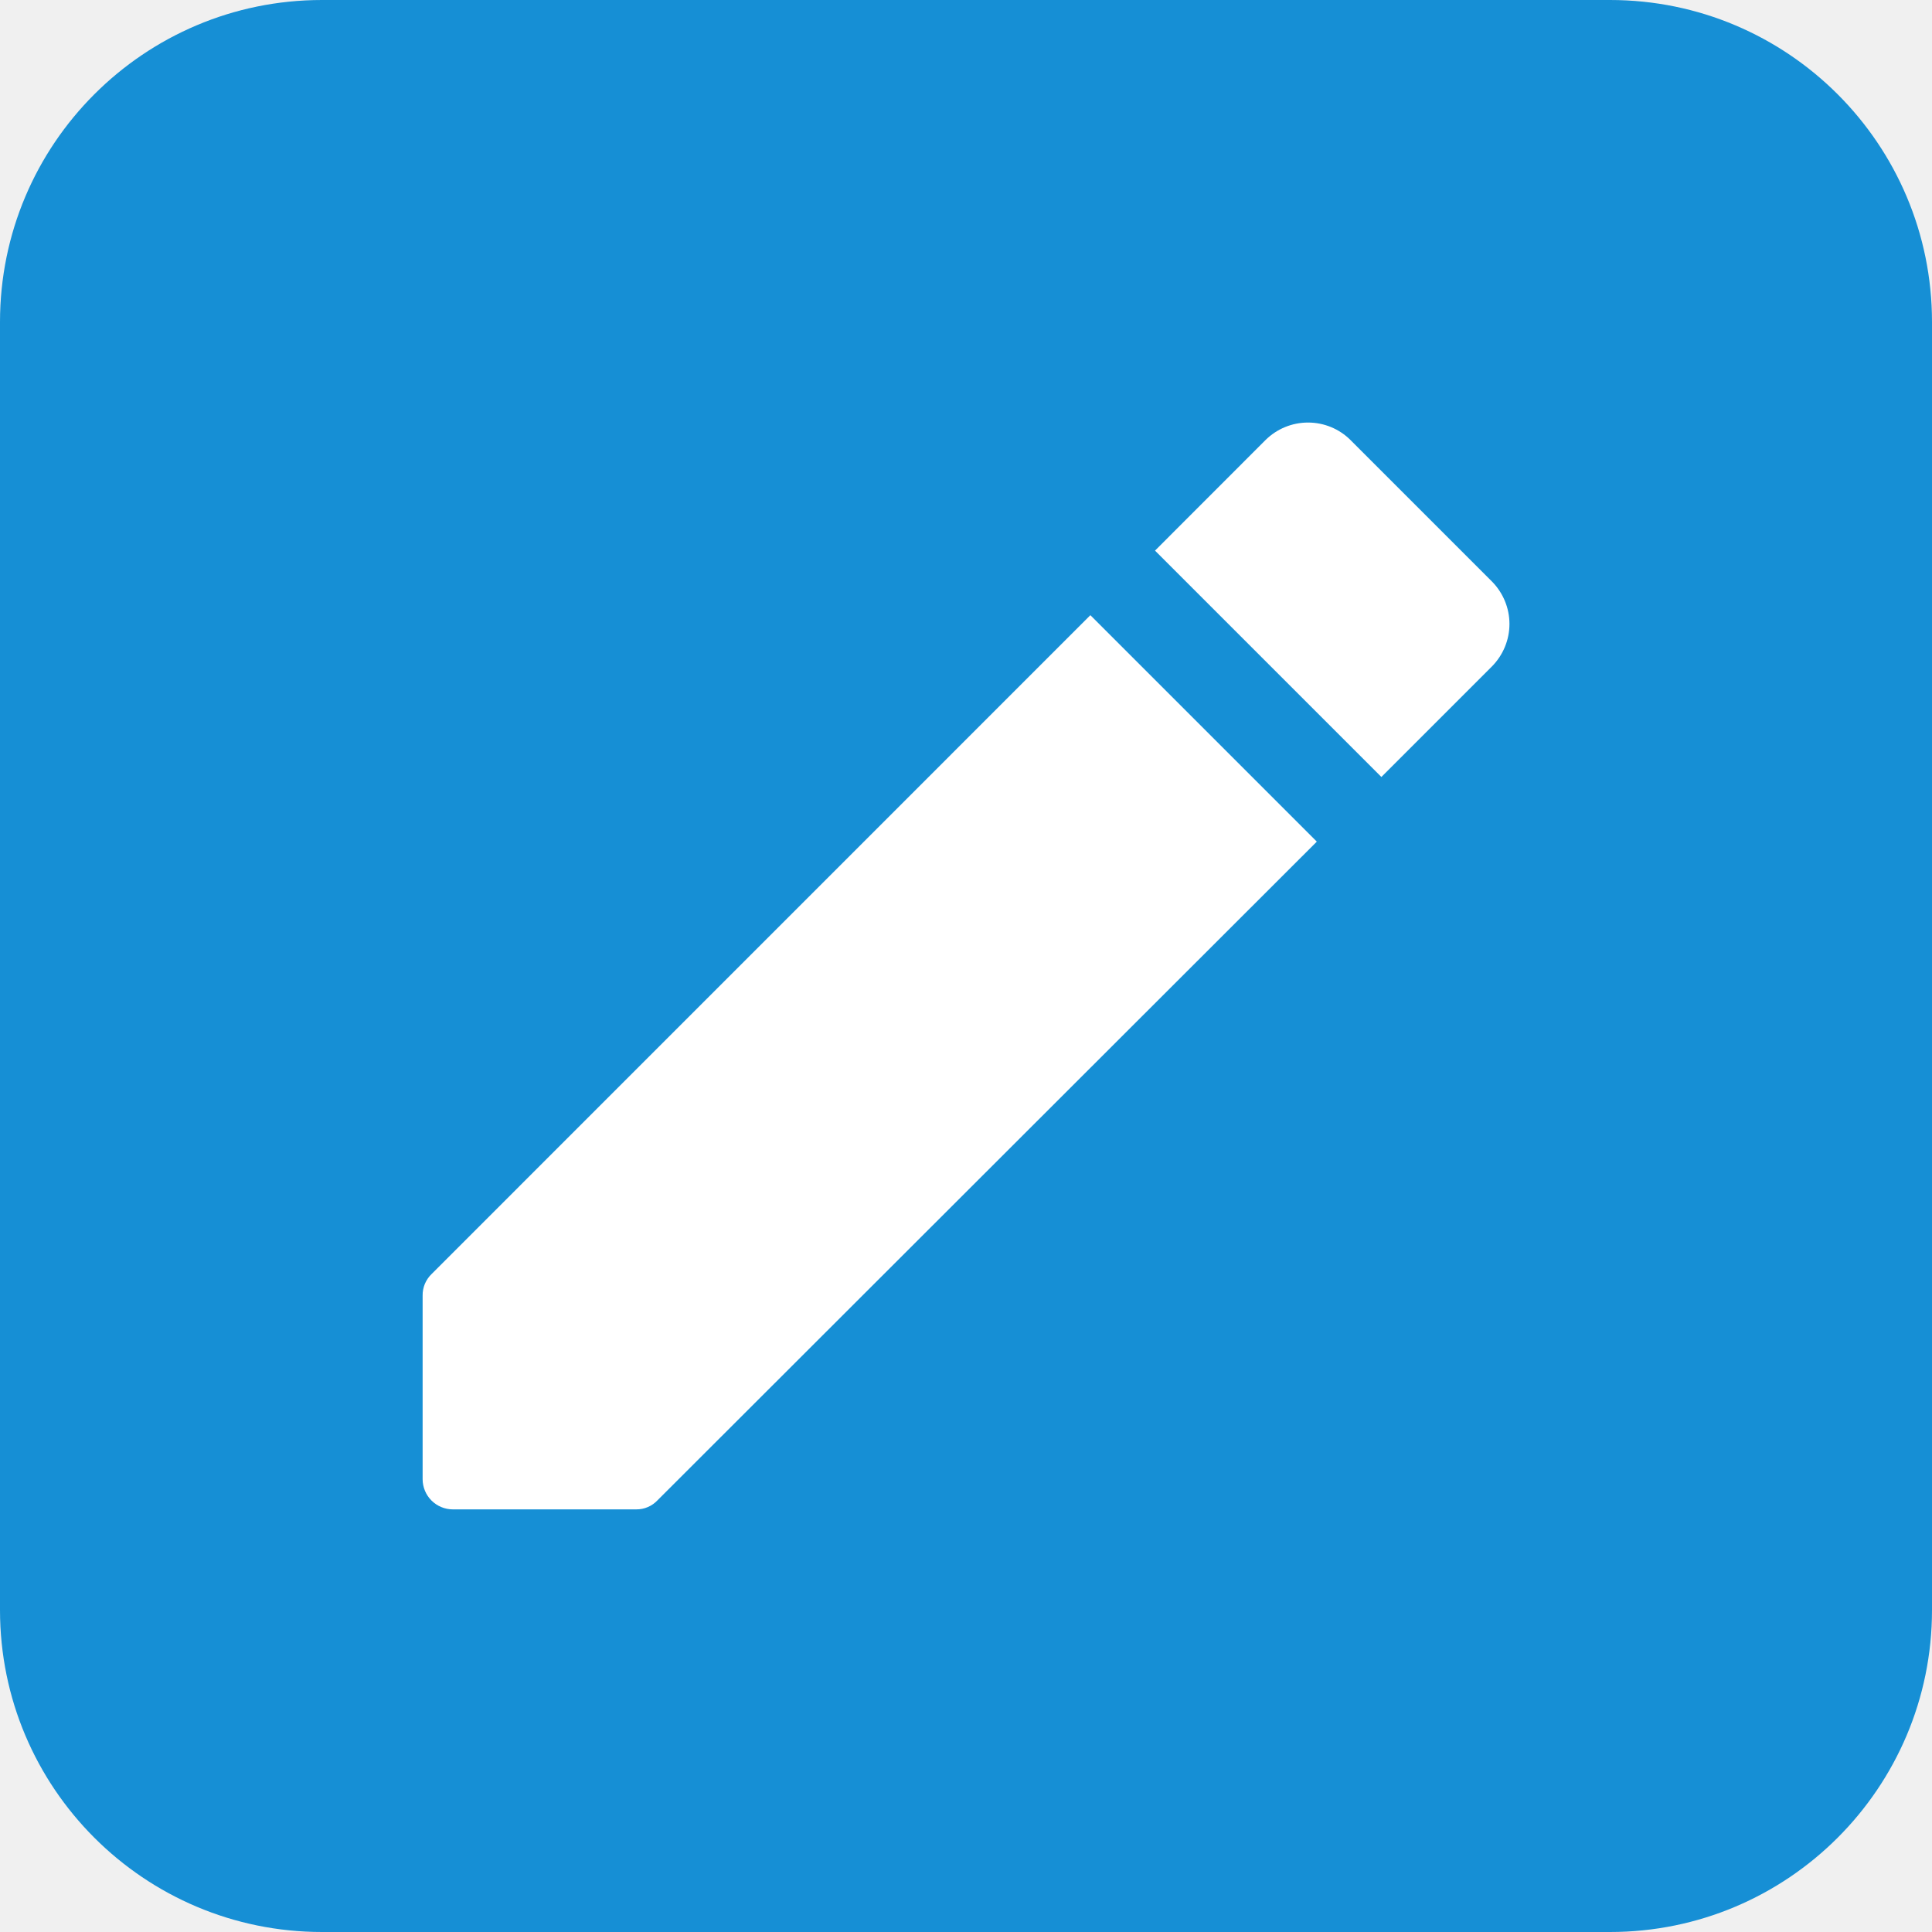
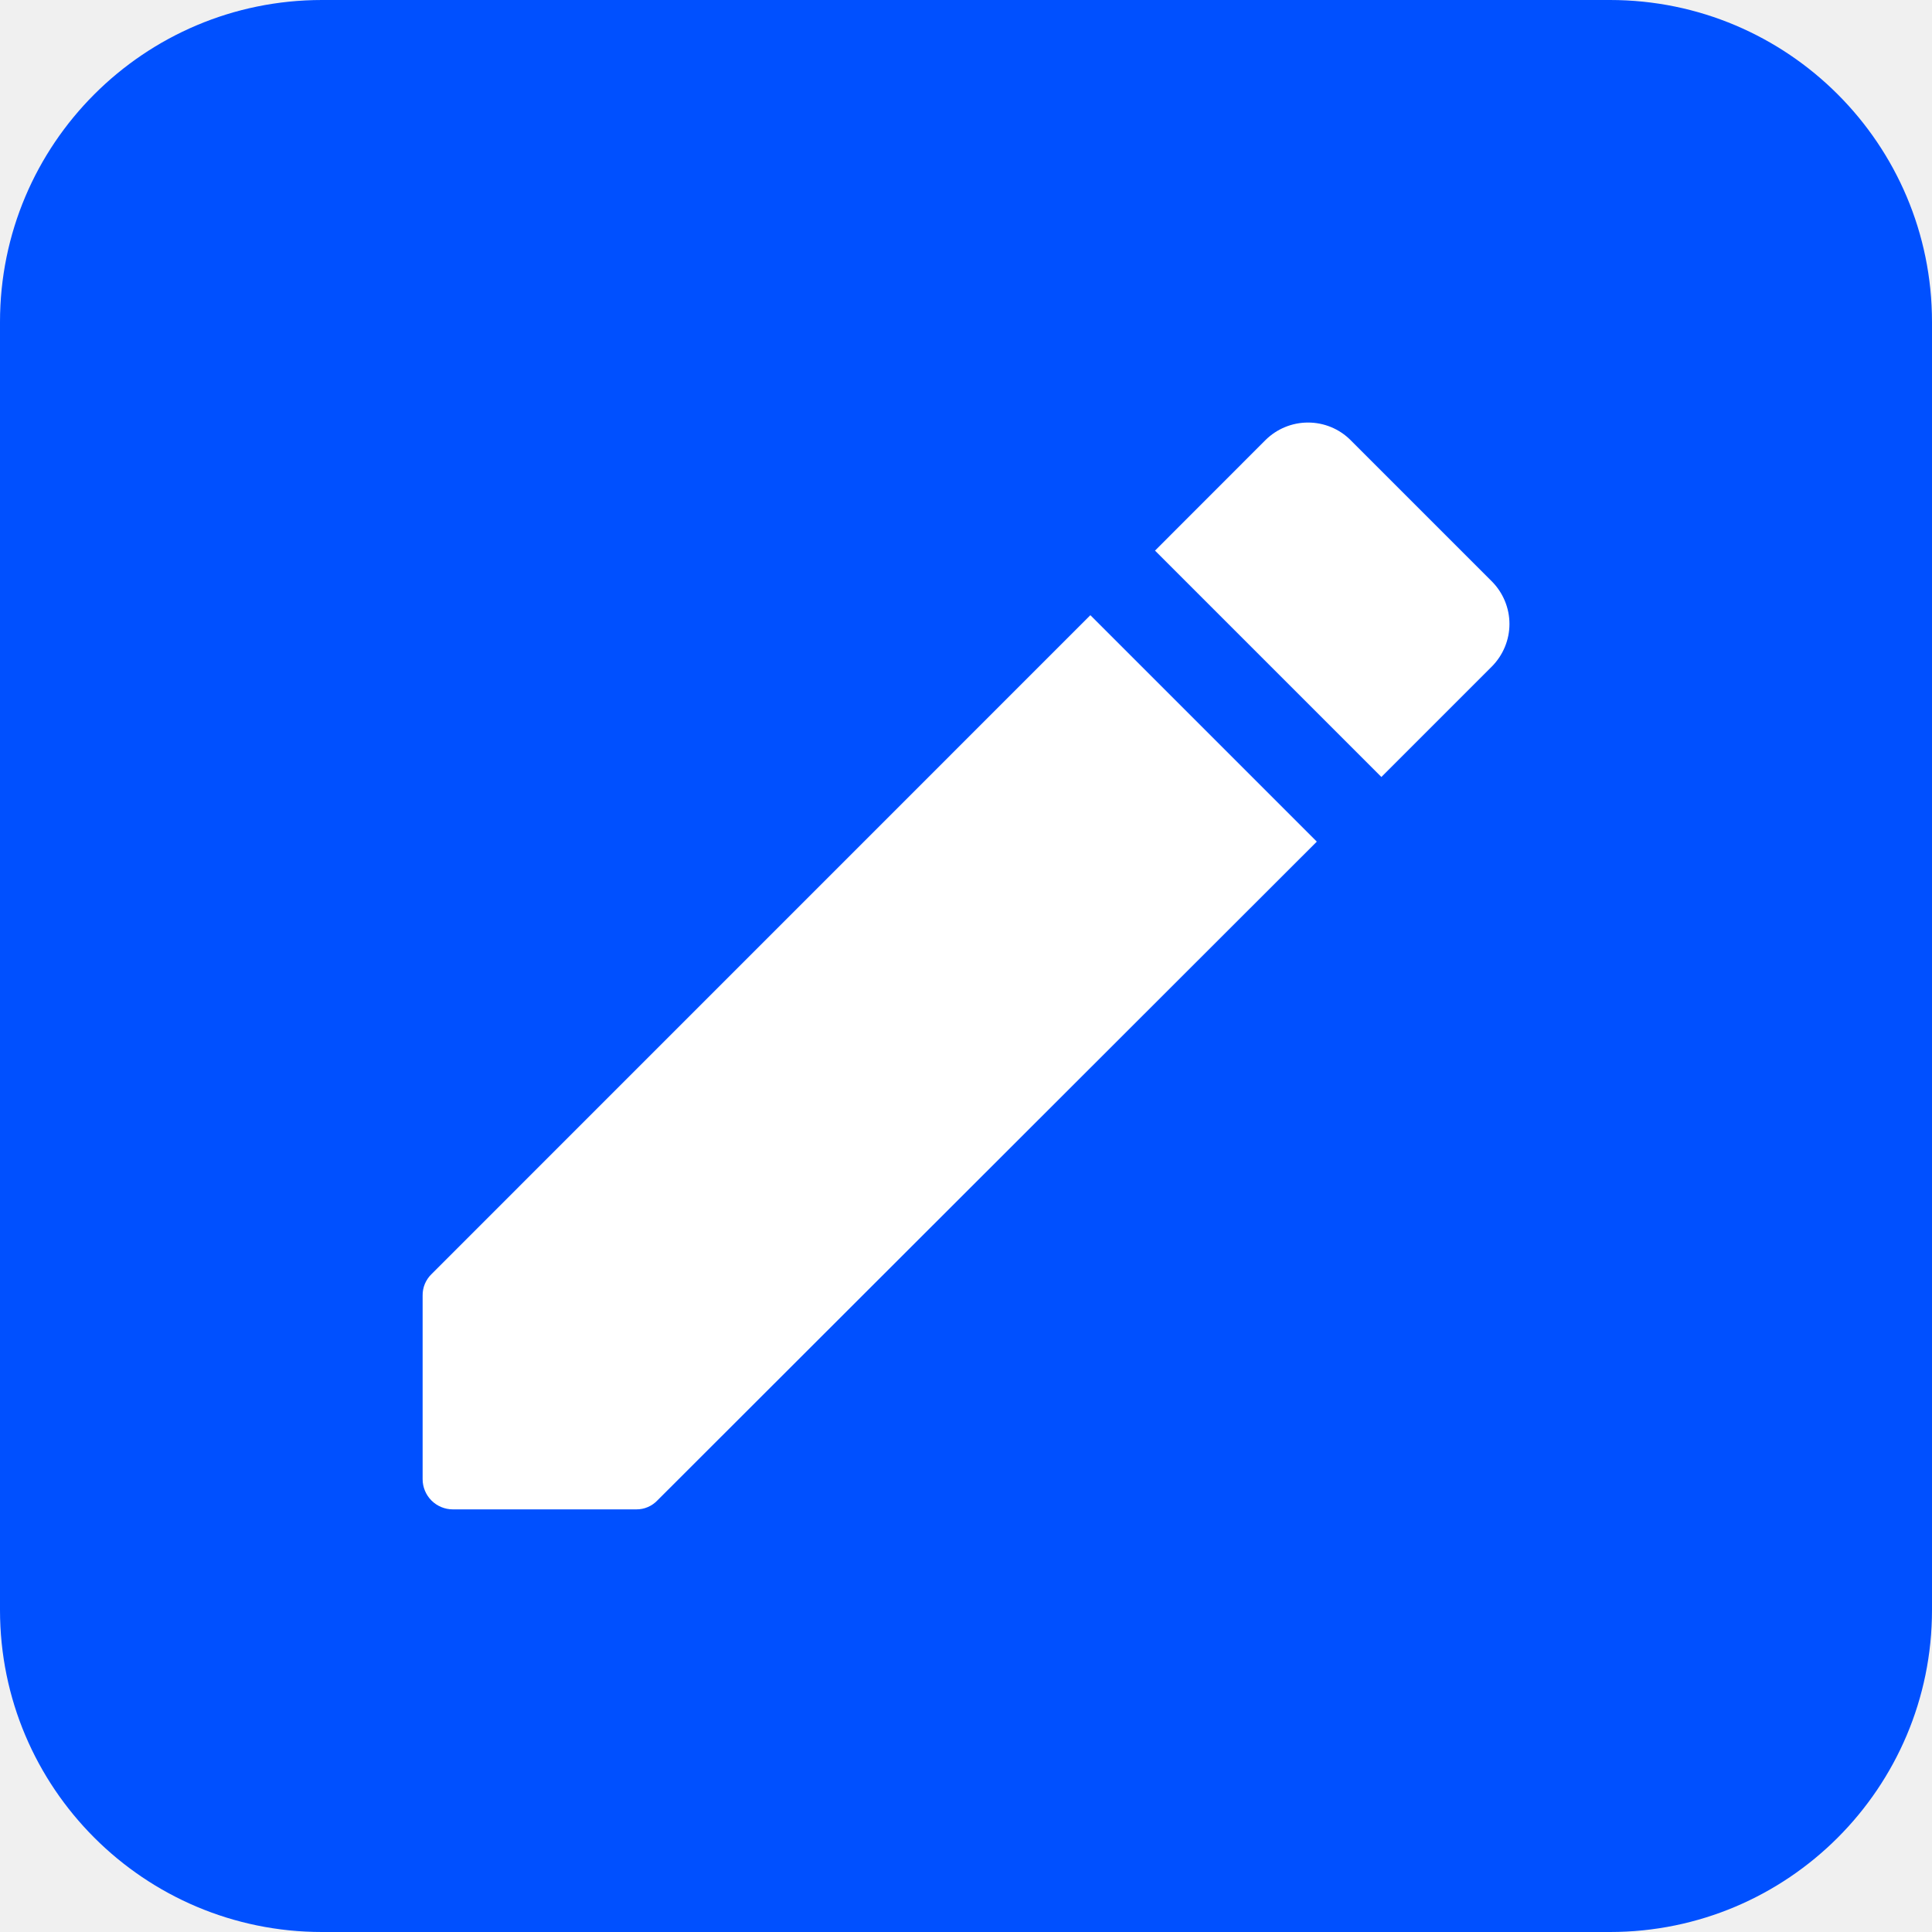
<svg xmlns="http://www.w3.org/2000/svg" width="24" height="24" viewBox="0 0 24 24" fill="none">
-   <rect width="24" height="24" rx="4" fill="#168FD5" />
+   <rect width="24" height="24" rx="4" fill="#0050FF" />
  <path d="M5.25 16.095V18.375C5.25 18.474 5.29 18.57 5.36 18.64C5.43 18.71 5.526 18.75 5.625 18.75H7.905C7.954 18.75 8.003 18.741 8.048 18.721C8.093 18.702 8.134 18.673 8.168 18.637L16.358 10.455L13.545 7.642L5.363 15.825C5.326 15.86 5.298 15.902 5.278 15.948C5.259 15.994 5.249 16.044 5.25 16.095ZM18.532 8.28C18.672 8.139 18.751 7.949 18.751 7.751C18.751 7.553 18.672 7.363 18.532 7.222L16.777 5.467C16.637 5.327 16.447 5.249 16.249 5.249C16.051 5.249 15.861 5.327 15.72 5.467L14.348 6.84L17.16 9.652L18.532 8.28Z" fill="white" />
</svg>
